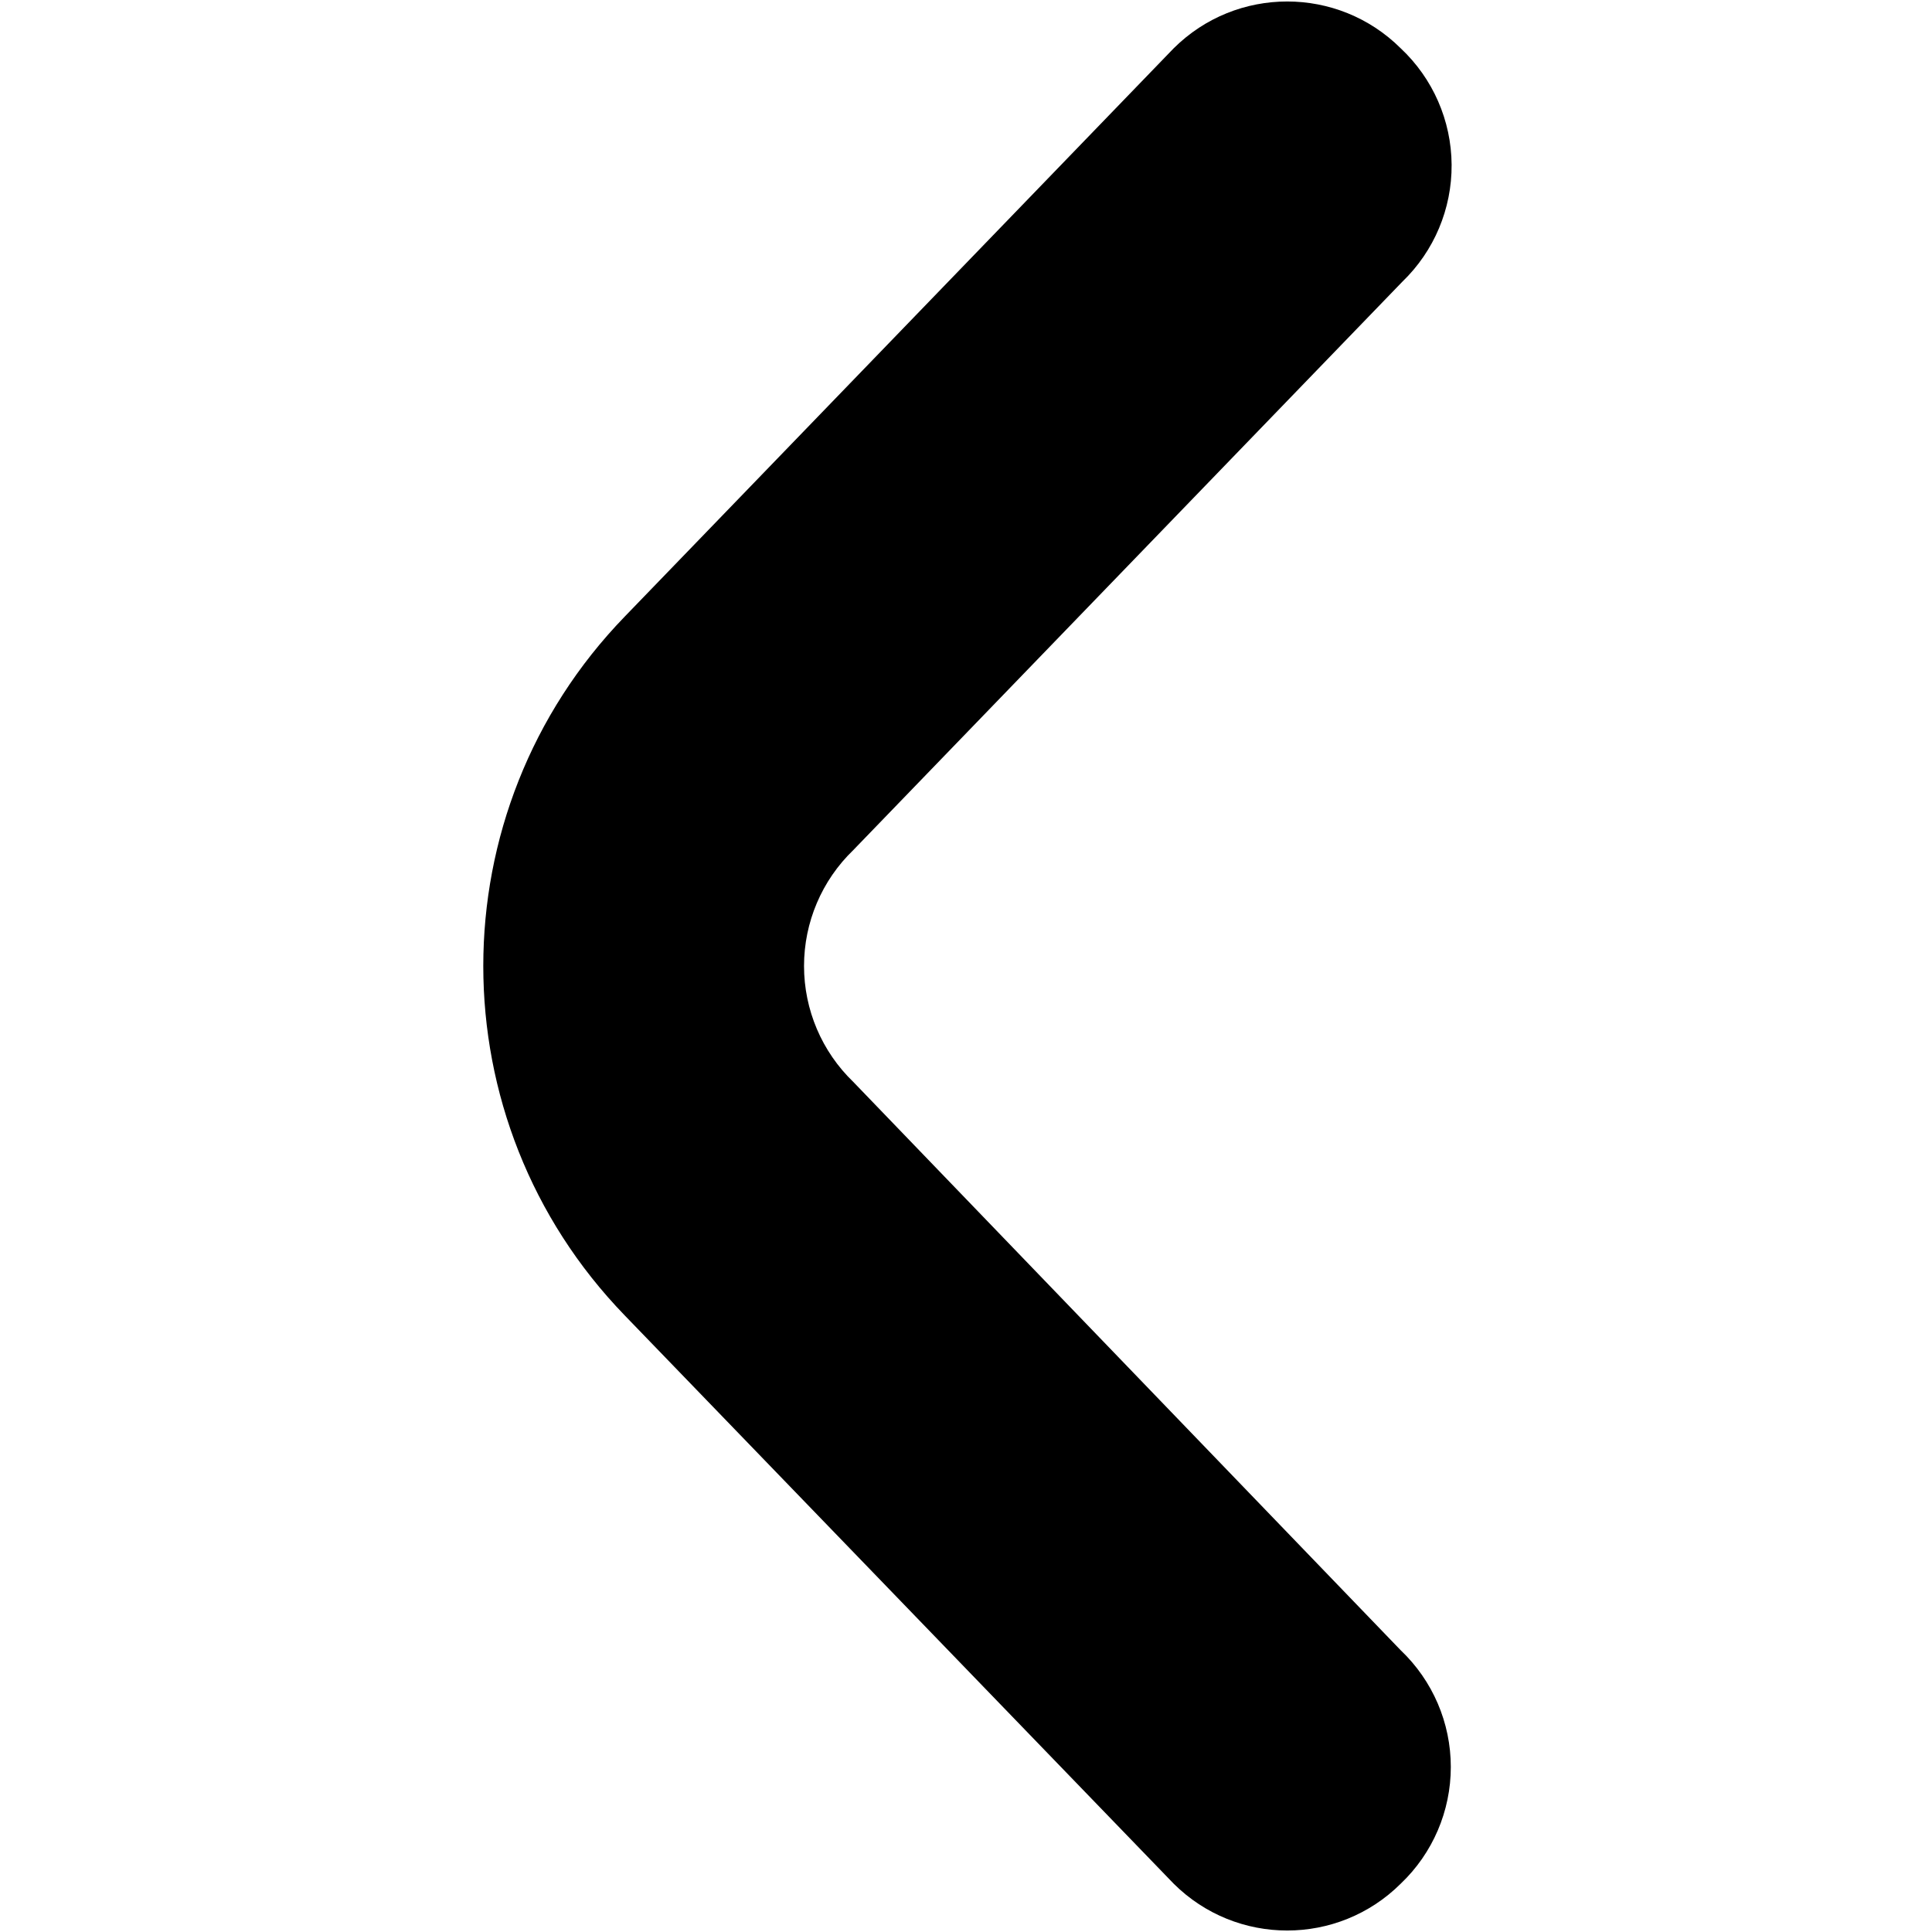
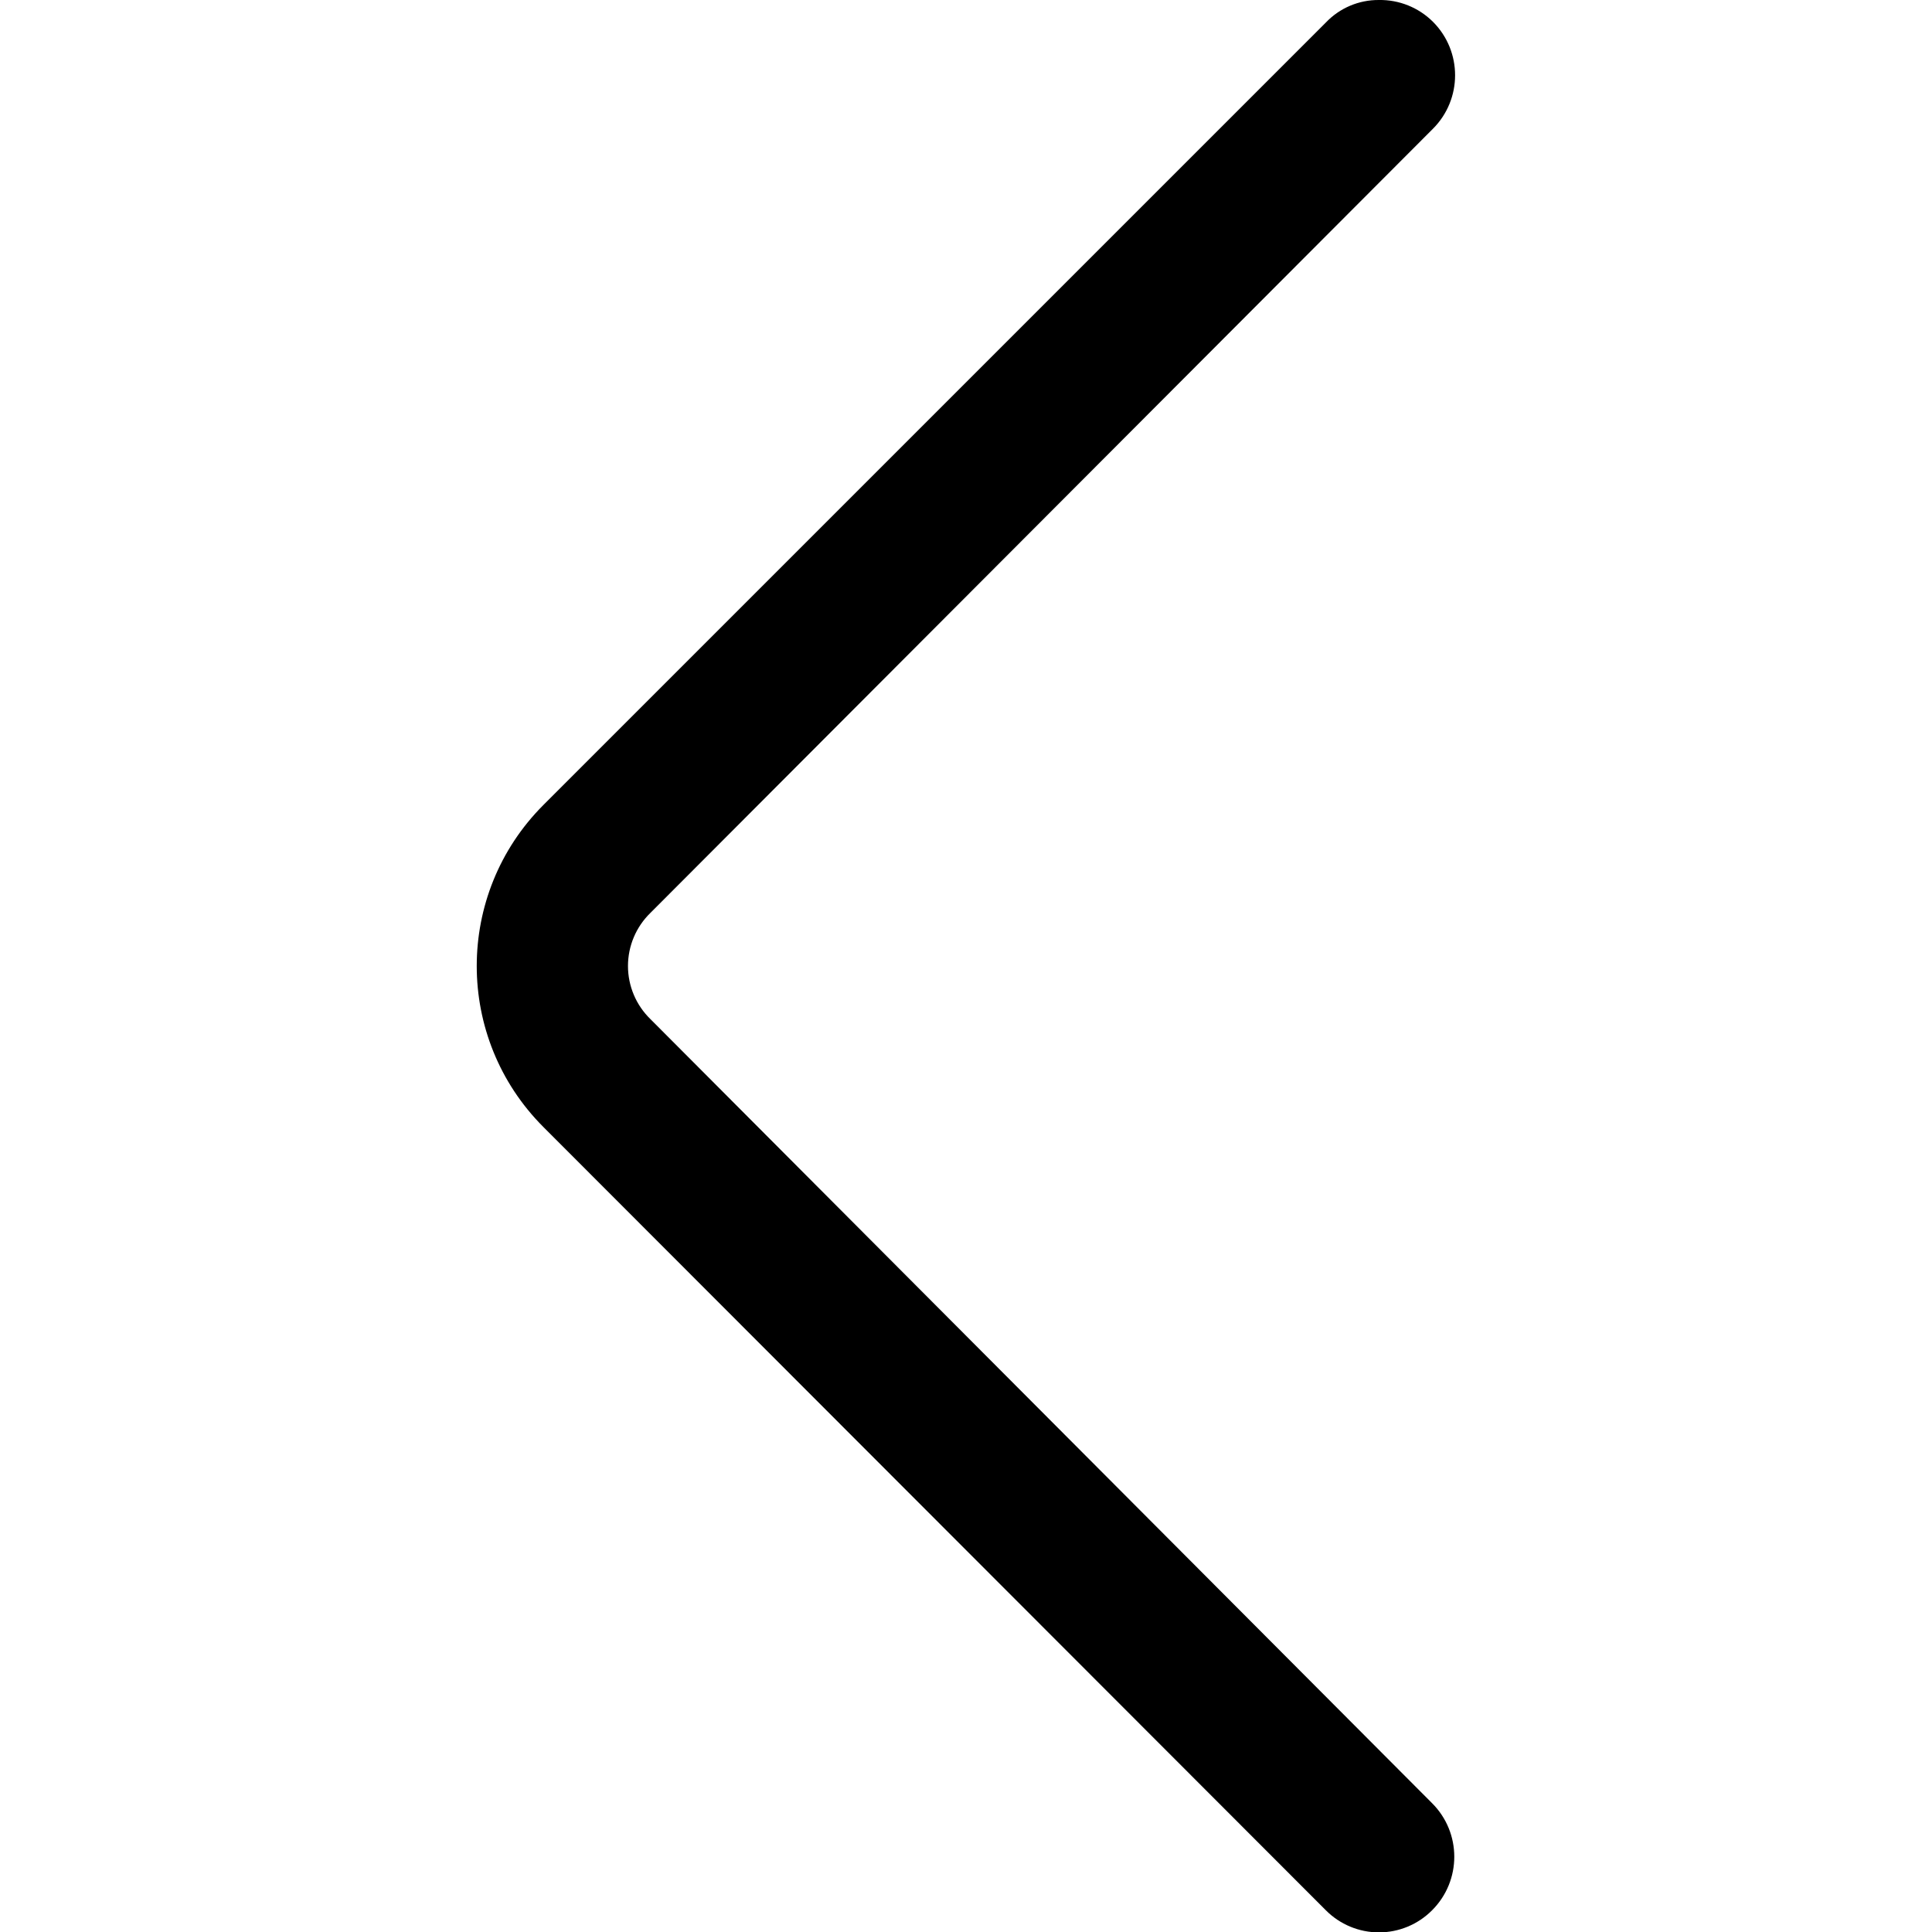
- <svg xmlns="http://www.w3.org/2000/svg" viewBox="0 0 12 12">
-   <path d="M3.88,8.17,7.29,11.7a1,1,0,0,0,1.41,0,1,1,0,0,0,0-1.45L5.3,6.72a1,1,0,0,1,0-1.44L8.71,1.75A1,1,0,0,0,8.7.3,1,1,0,0,0,7.29.3L3.88,3.83A3.12,3.12,0,0,0,3.88,8.17Z" fill="currentColor" />
+ <svg xmlns="http://www.w3.org/2000/svg" viewBox="0 0 24 24">
+   <path d="M6.75,14l9.72,9.73a.93.93,0,0,0,1.32,0,.94.94,0,0,0,0-1.33L8.08,12.66a.92.92,0,0,1,0-1.32L17.8,1.6a.94.94,0,0,0,0-1.33A.93.93,0,0,0,17.13,0a.9.9,0,0,0-.66.28L6.75,10A2.83,2.83,0,0,0,6.75,14Z" fill="currentColor" />
</svg>
